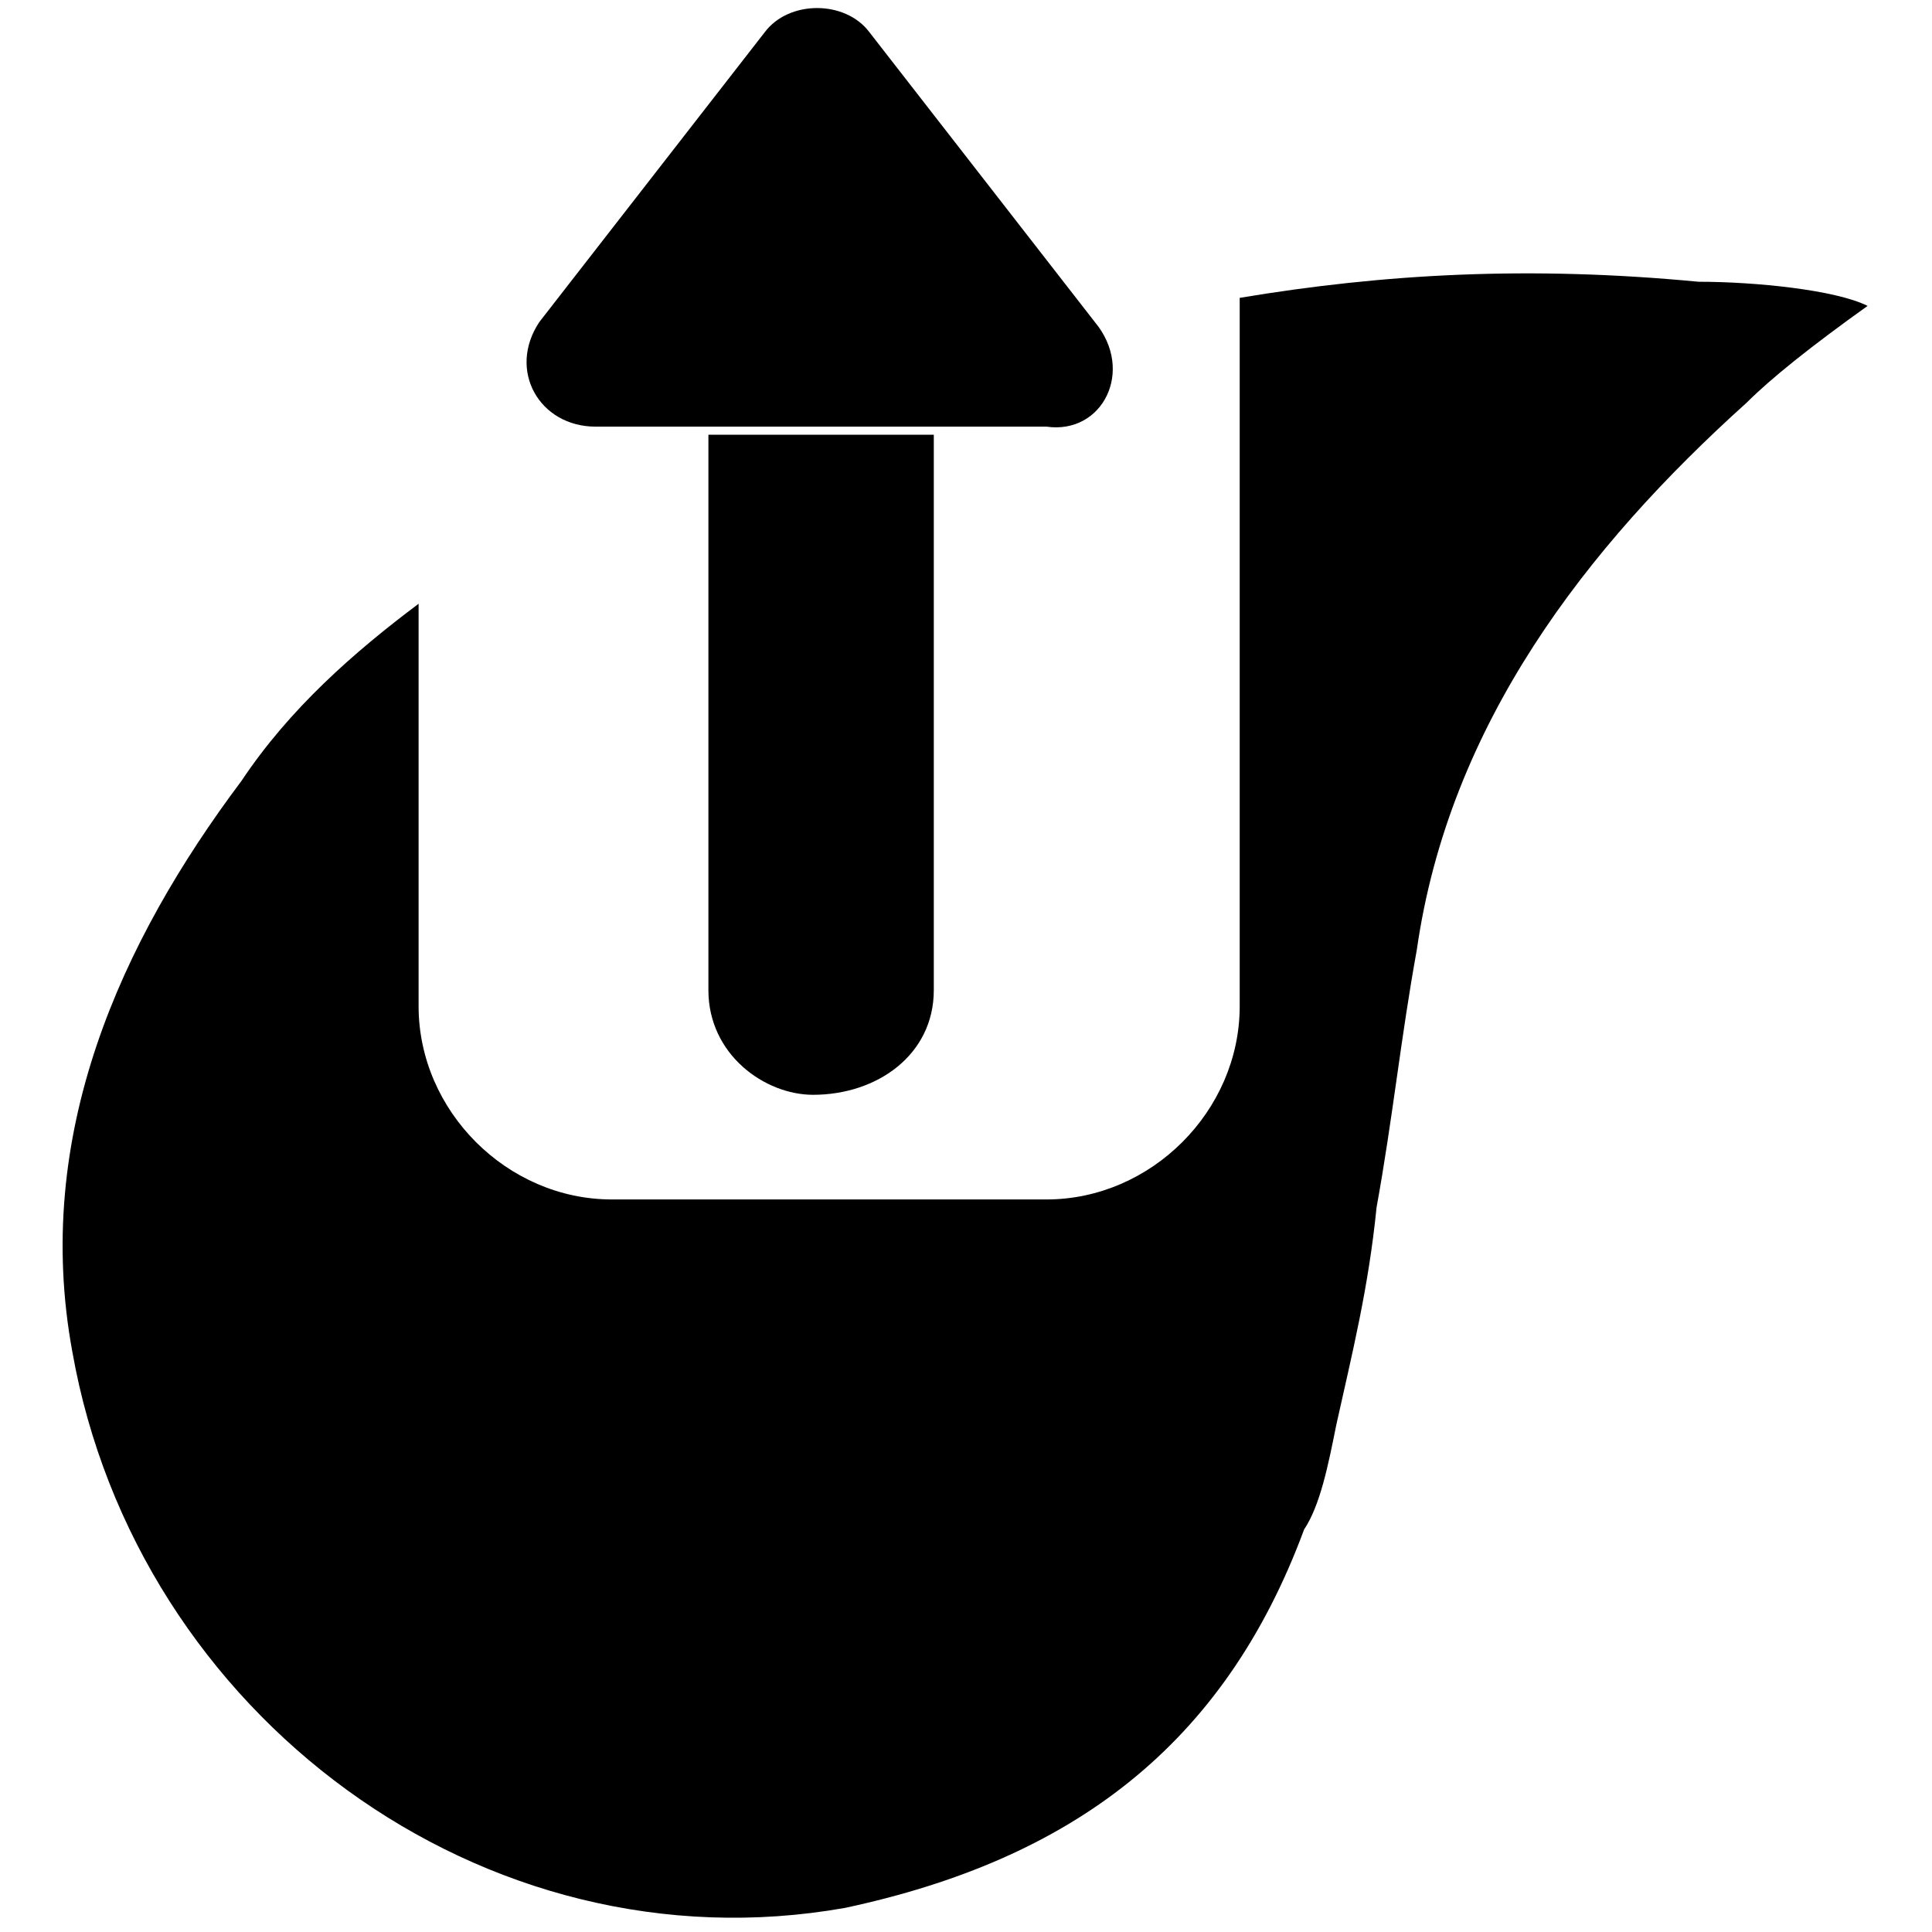
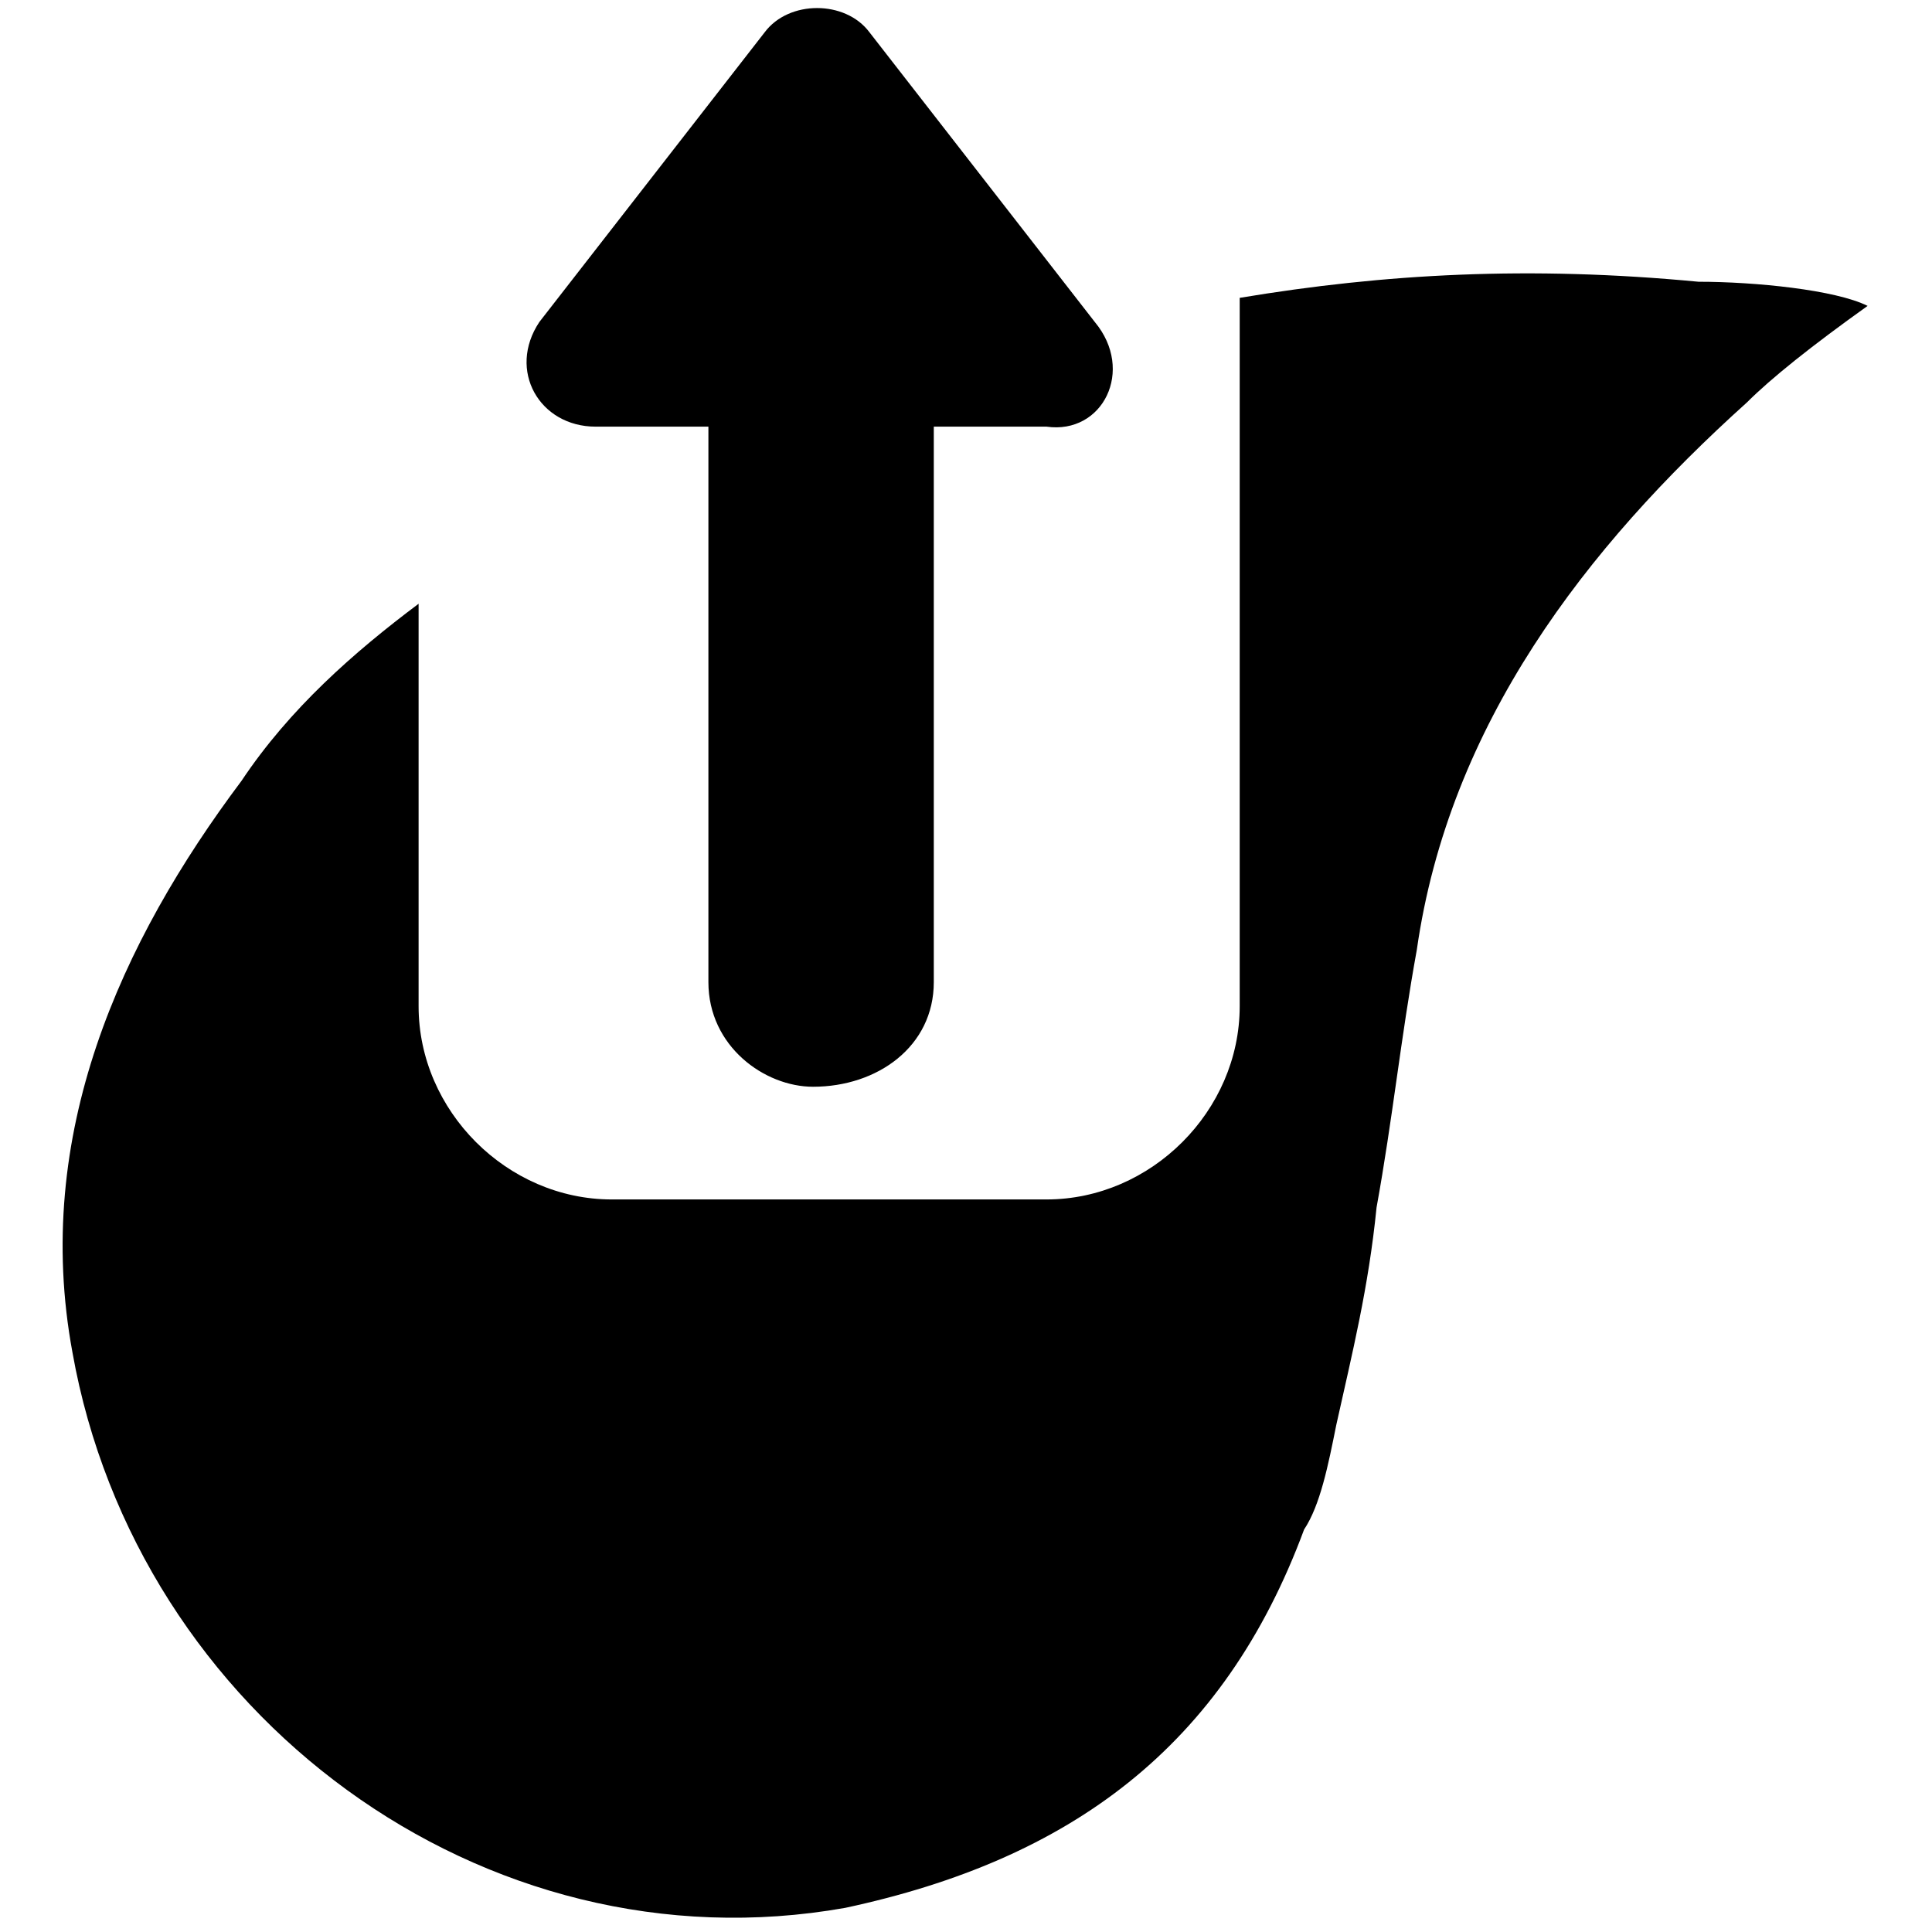
<svg xmlns="http://www.w3.org/2000/svg" version="1.1" id="Layer_1" x="0px" y="0px" viewBox="0 0 24 24" style="enable-background:new 0 0 24 24;" xml:space="preserve">
-   <path d="M13.6,4l-2.8-3.6c-0.3-0.4-1-0.4-1.3,0L6.7,4c-0.4,0.6,0,1.3,0.7,1.3H13C13.7,5.4,14.1,4.6,13.6,4z M11.6,12.3V5.4H8.8v6.9  c0,0.8,0.7,1.3,1.3,1.3l0,0C10.9,13.6,11.6,13.1,11.6,12.3z M23.2,3.8c-0.7,0.5-1.2,0.9-1.5,1.2c-2,1.8-3.7,4-4.1,6.8  c-0.2,1.1-0.3,2.1-0.5,3.2c-0.1,1-0.3,1.8-0.5,2.7c-0.1,0.5-0.2,1-0.4,1.3c-1,2.7-2.9,4.1-5.7,4.7c-4.5,0.8-8.8-2.4-9.6-6.9  C0.4,14.1,1.5,11.7,3,9.7c0.6-0.9,1.4-1.6,2.2-2.2v5c0,1.3,1.1,2.4,2.4,2.4h5.4c1.3,0,2.4-1.1,2.4-2.4V3.7c1.8-0.3,3.6-0.4,5.7-0.2  C21.8,3.5,22.8,3.6,23.2,3.8z" />
+   <path d="M13.6,4l-2.8-3.6c-0.3-0.4-1-0.4-1.3,0L6.7,4c-0.4,0.6,0,1.3,0.7,1.3H13C13.7,5.4,14.1,4.6,13.6,4z M11.6,12.2V5.3H8.8v6.9  c0,0.8,0.7,1.3,1.3,1.3l0,0C10.9,13.5,11.6,13,11.6,12.2z M23.2,3.8C22.5,4.3,22,4.7,21.7,5c-2,1.8-3.7,4-4.1,6.8  c-0.2,1.1-0.3,2.1-0.5,3.2c-0.1,1-0.3,1.8-0.5,2.7c-0.1,0.5-0.2,1-0.4,1.3c-1,2.7-2.9,4.1-5.7,4.7c-4.5,0.8-8.8-2.4-9.6-6.9  C0.4,14.1,1.5,11.7,3,9.7c0.6-0.9,1.4-1.6,2.2-2.2v5c0,1.3,1.1,2.4,2.4,2.4H13c1.3,0,2.4-1.1,2.4-2.4V3.7c1.8-0.3,3.6-0.4,5.7-0.2  C21.8,3.5,22.8,3.6,23.2,3.8z" />
</svg>
